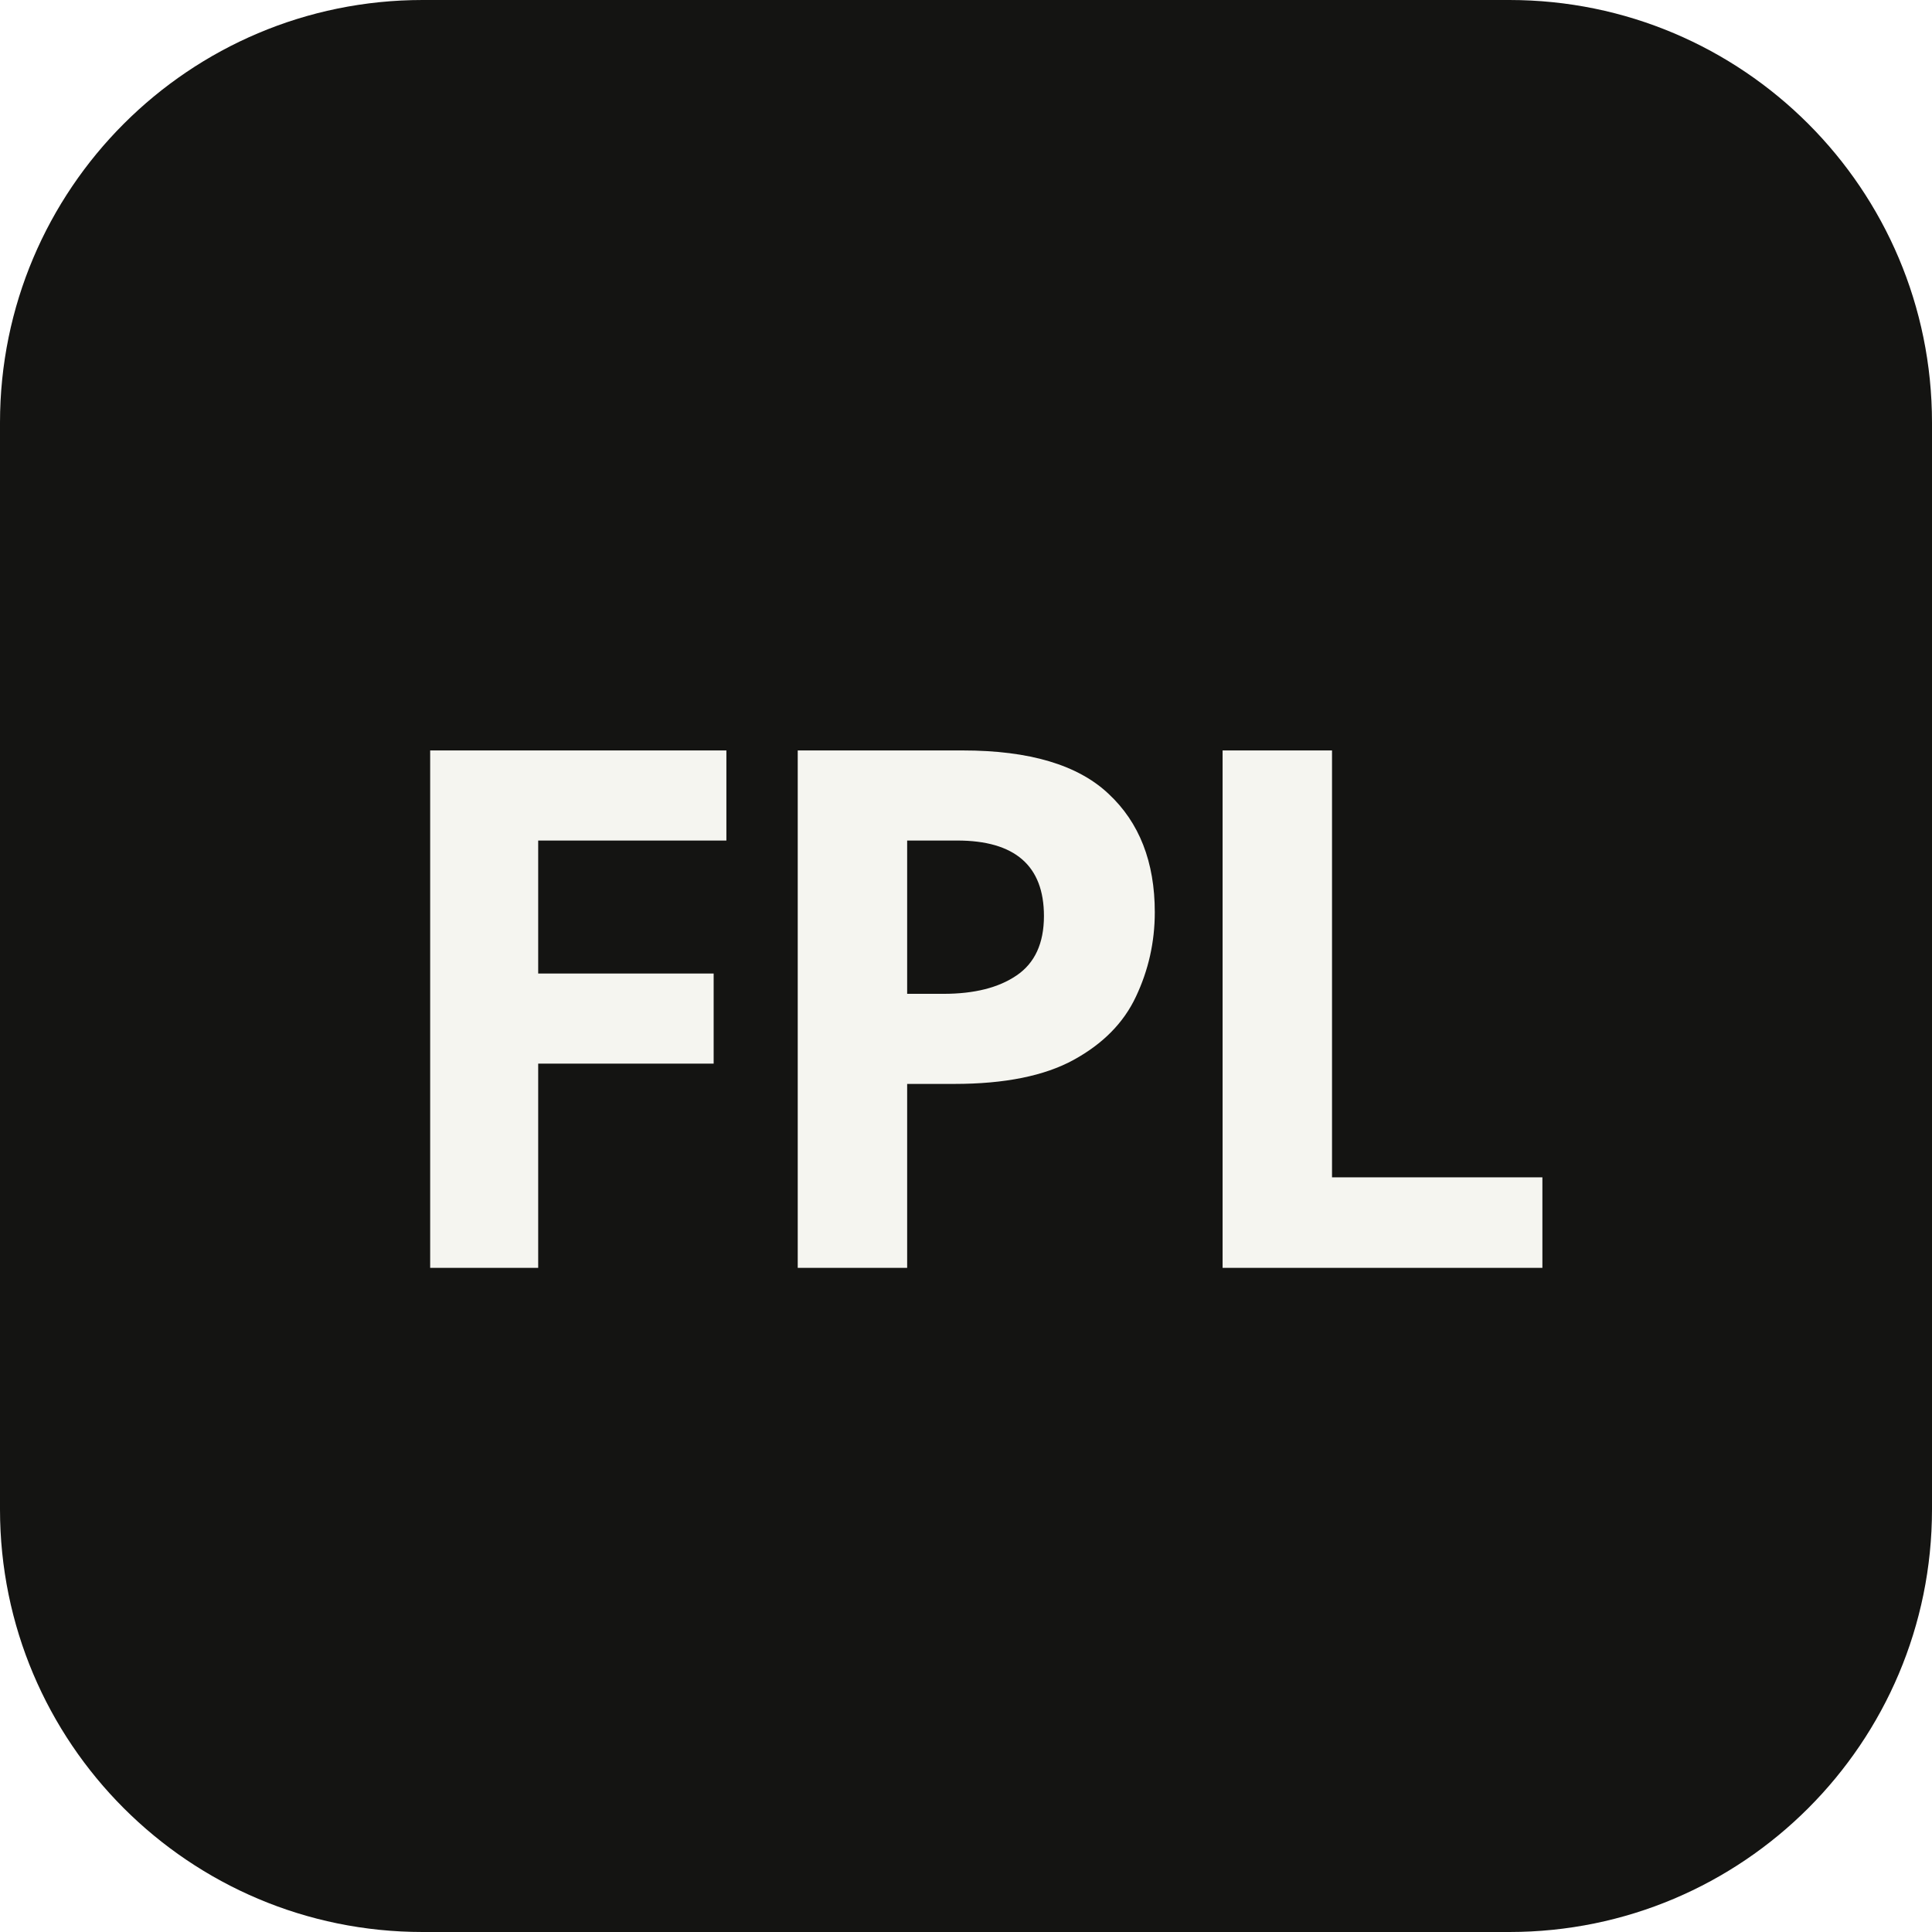
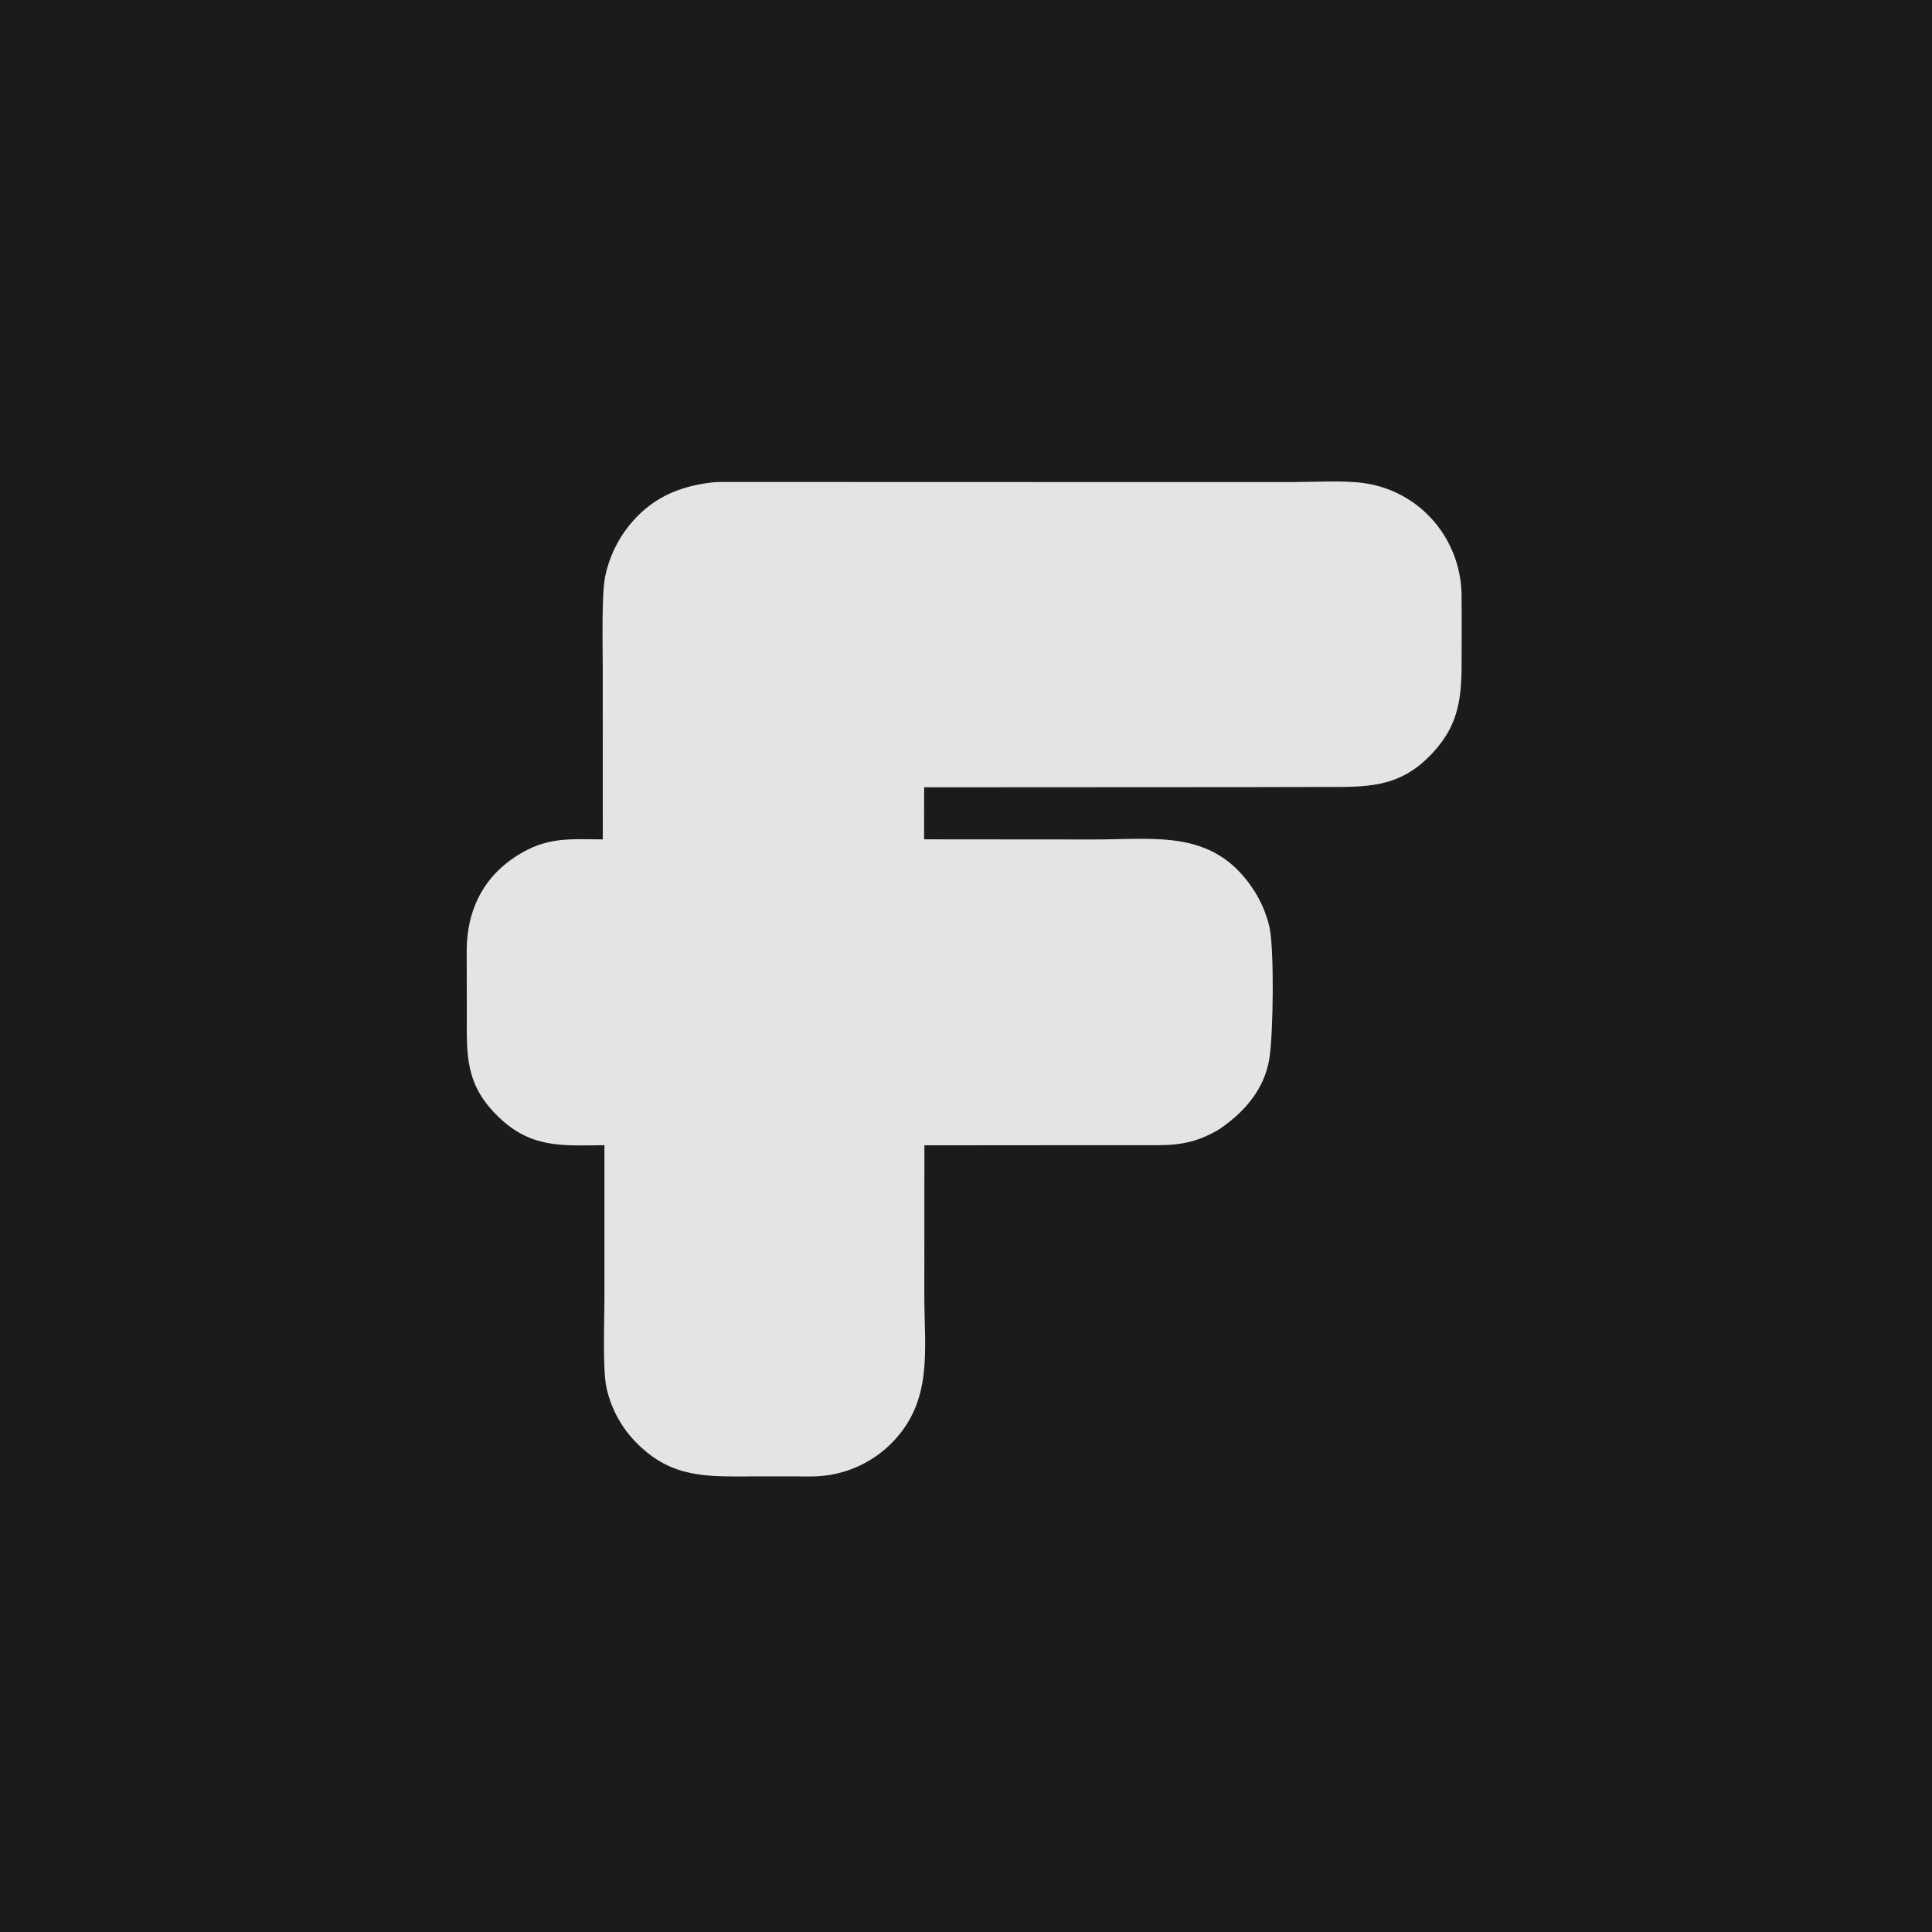
- <svg xmlns="http://www.w3.org/2000/svg" width="64" height="64" viewBox="0 0 64 64">
-   <rect width="64" height="64" rx="14" fill="#141412" />
-   <text x="32" y="42" text-anchor="middle" fill="#f5f5f0" font-family="'Space Grotesk', sans-serif" font-weight="700" font-size="24" letter-spacing="-1">FPL</text>
+ <svg xmlns="http://www.w3.org/2000/svg" width="1024" height="1024" viewBox="0 0 1024 1024">
+   <path fill="#1B1B1B" d="M0 0L1024 0L1024 1024L0 1024L0 0Z" />
+   <path fill="#E4E4E3" d="M377.403 255.701C378.661 255.529 381.231 255.45 382.546 255.448C408.027 255.412 433.557 255.465 459.033 255.473L613.047 255.511L685.624 255.5C697.009 255.487 712.761 254.494 723.57 256.152C753.395 260.728 774.238 286.085 774.664 315.236C774.743 324.813 774.754 334.391 774.697 343.969C774.713 366.776 775.169 382.755 758.145 400.306C741.042 417.937 723.732 417.086 701.441 417.104L663.945 417.186L489.834 417.283C489.709 426.372 489.847 435.721 489.793 444.86L580.632 444.935C612.915 444.93 642.59 439.649 663.547 470.306C667.922 476.639 671.065 483.74 672.811 491.237C675.409 502.778 674.946 547.586 672.772 561.14C670.186 577.26 659.558 589.545 646.155 598.562C635.711 604.851 626.44 606.949 614.264 606.961C602.752 606.972 591.216 606.964 579.703 606.961L489.949 607.04L489.911 686.701C489.913 715.372 494.685 742.297 472.88 764.562C461.726 775.967 446.475 782.441 430.522 782.543L398.517 782.535C374.957 782.59 356.351 783.58 337.923 765.315C329.709 757.25 324.005 746.978 321.501 735.742C319.319 726.221 320.339 700.511 320.357 689.334L320.357 606.978C297.895 607.151 281.154 608.882 263.467 591.268C246.196 574.069 247.424 558.573 247.425 536.567L247.362 503.979C247.416 480.051 258.209 461.127 279.875 450.237C293.008 443.637 305.328 444.855 319.491 444.902L319.467 354.385C319.462 342.856 318.783 315.8 320.697 305.802C322.677 295.917 326.988 286.647 333.273 278.764C344.904 264.244 359.305 257.805 377.403 255.701Z" />
</svg>
